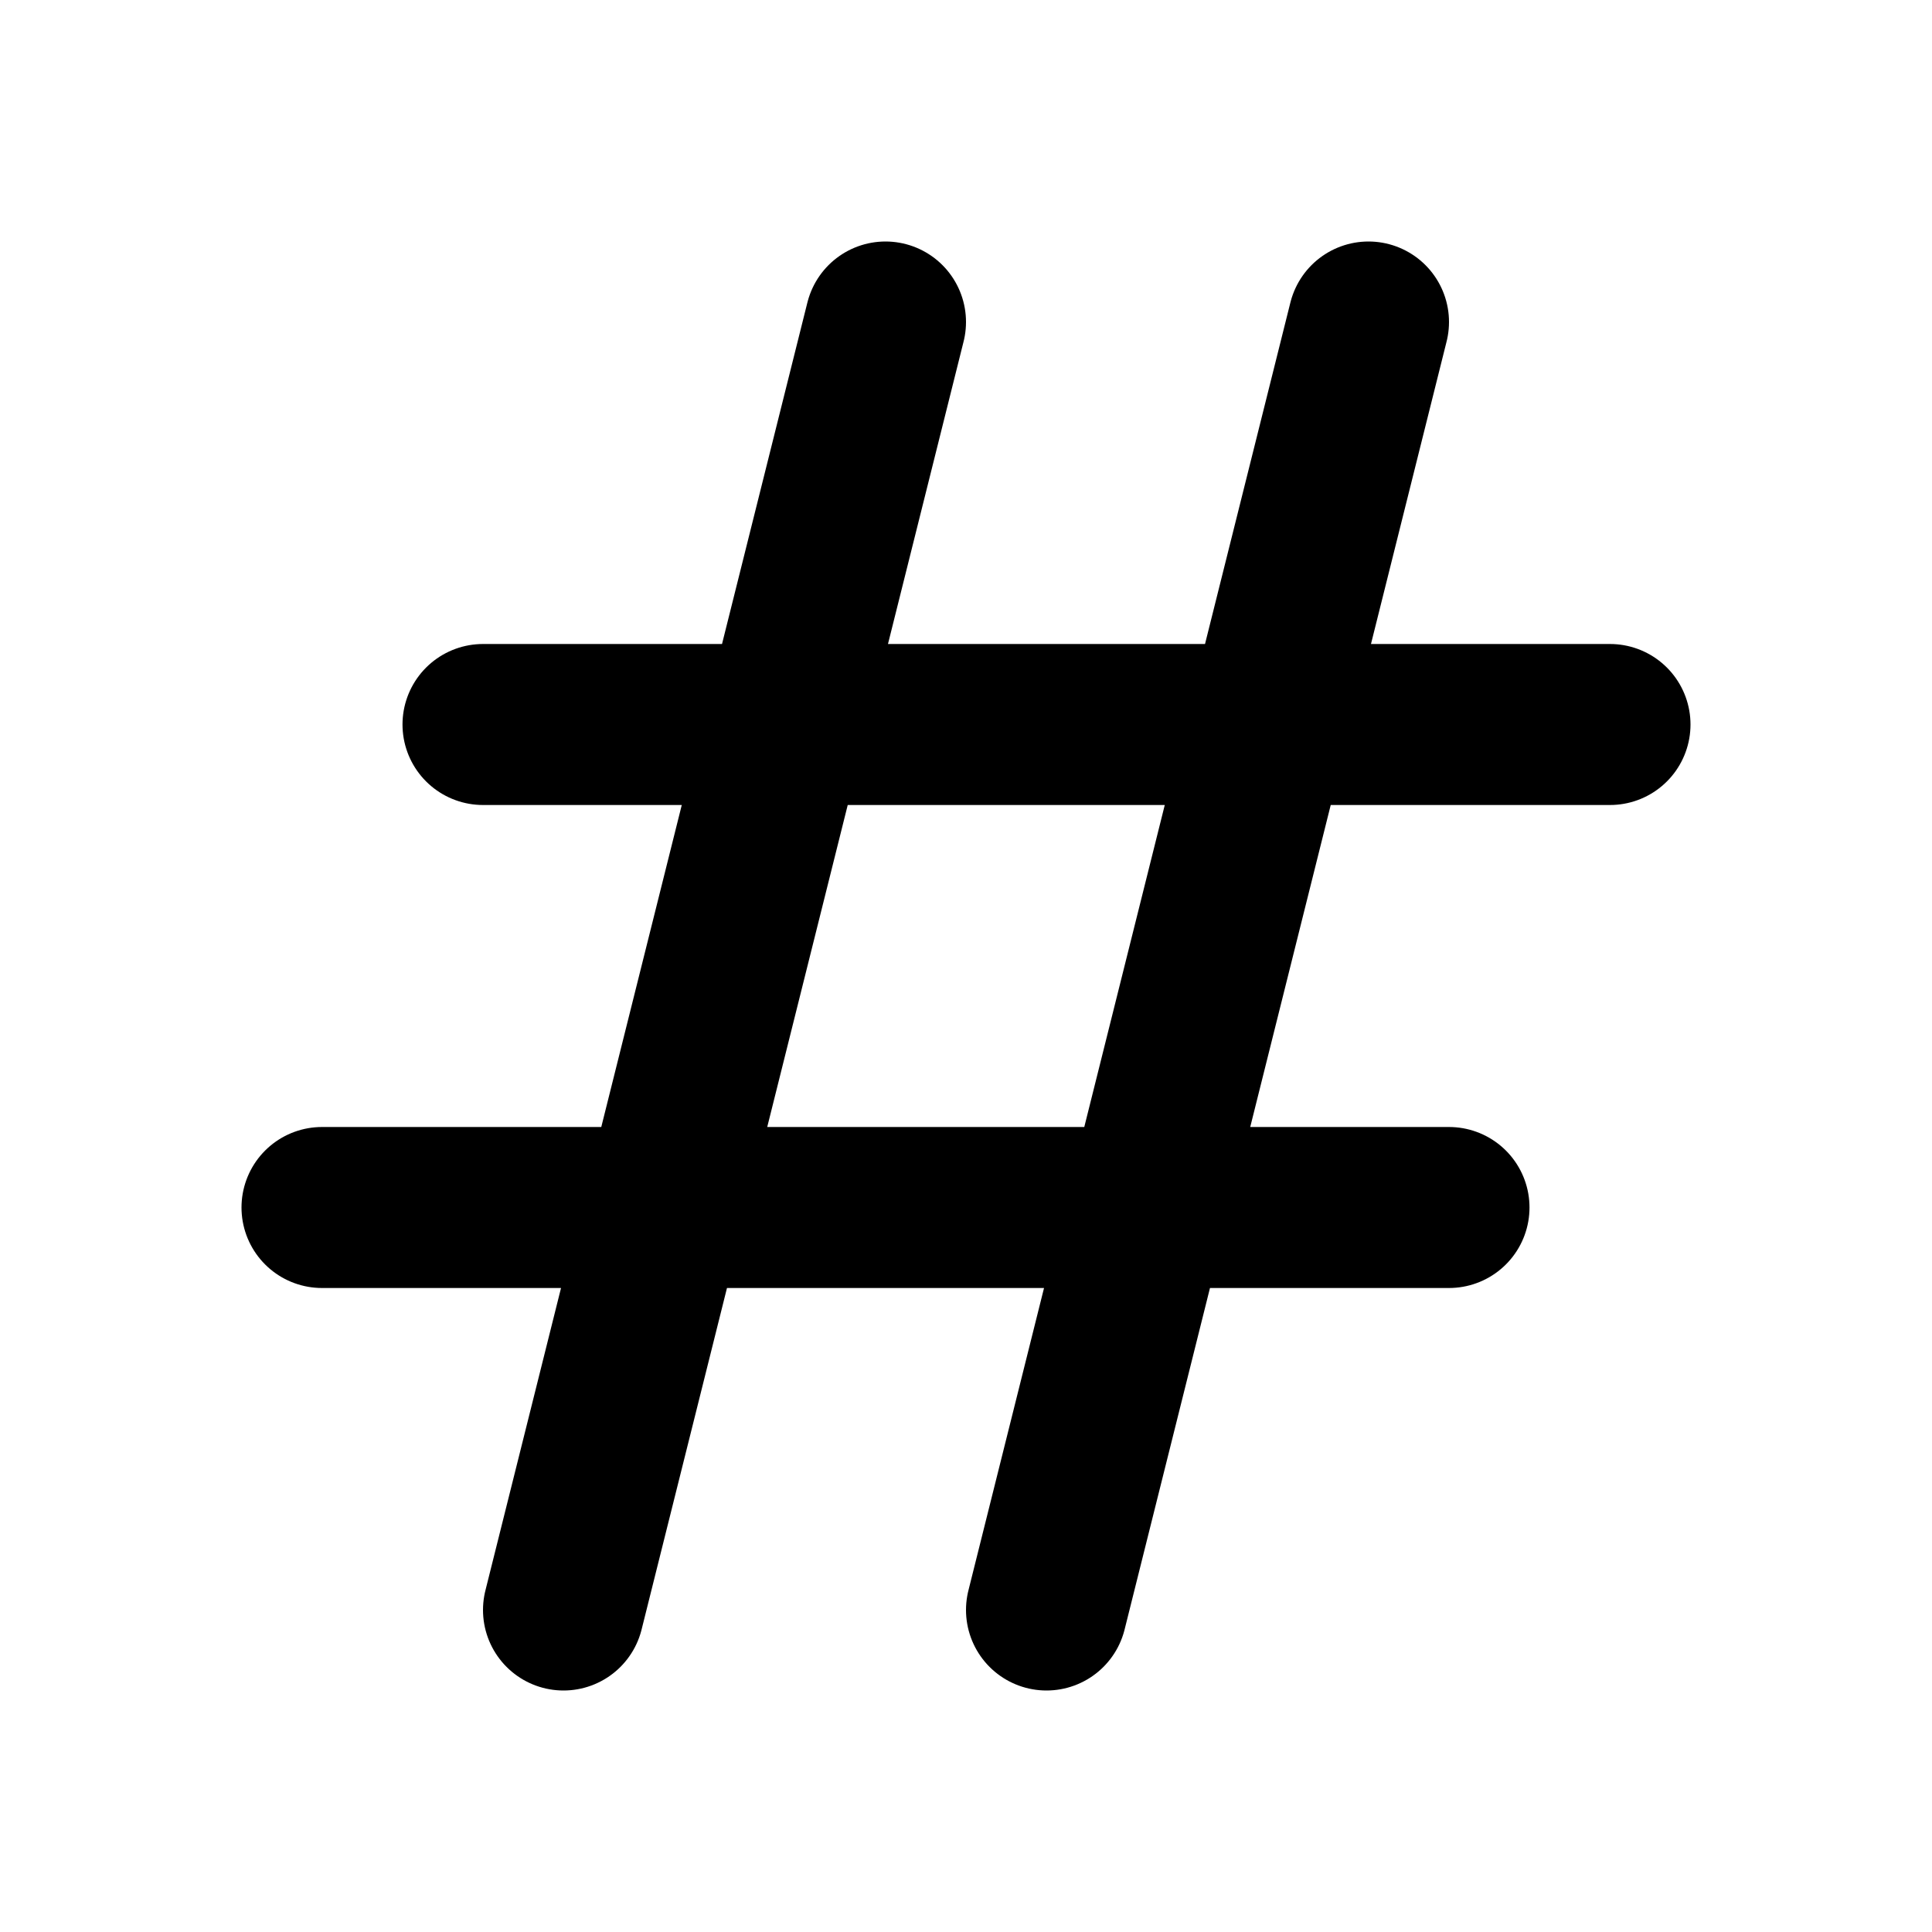
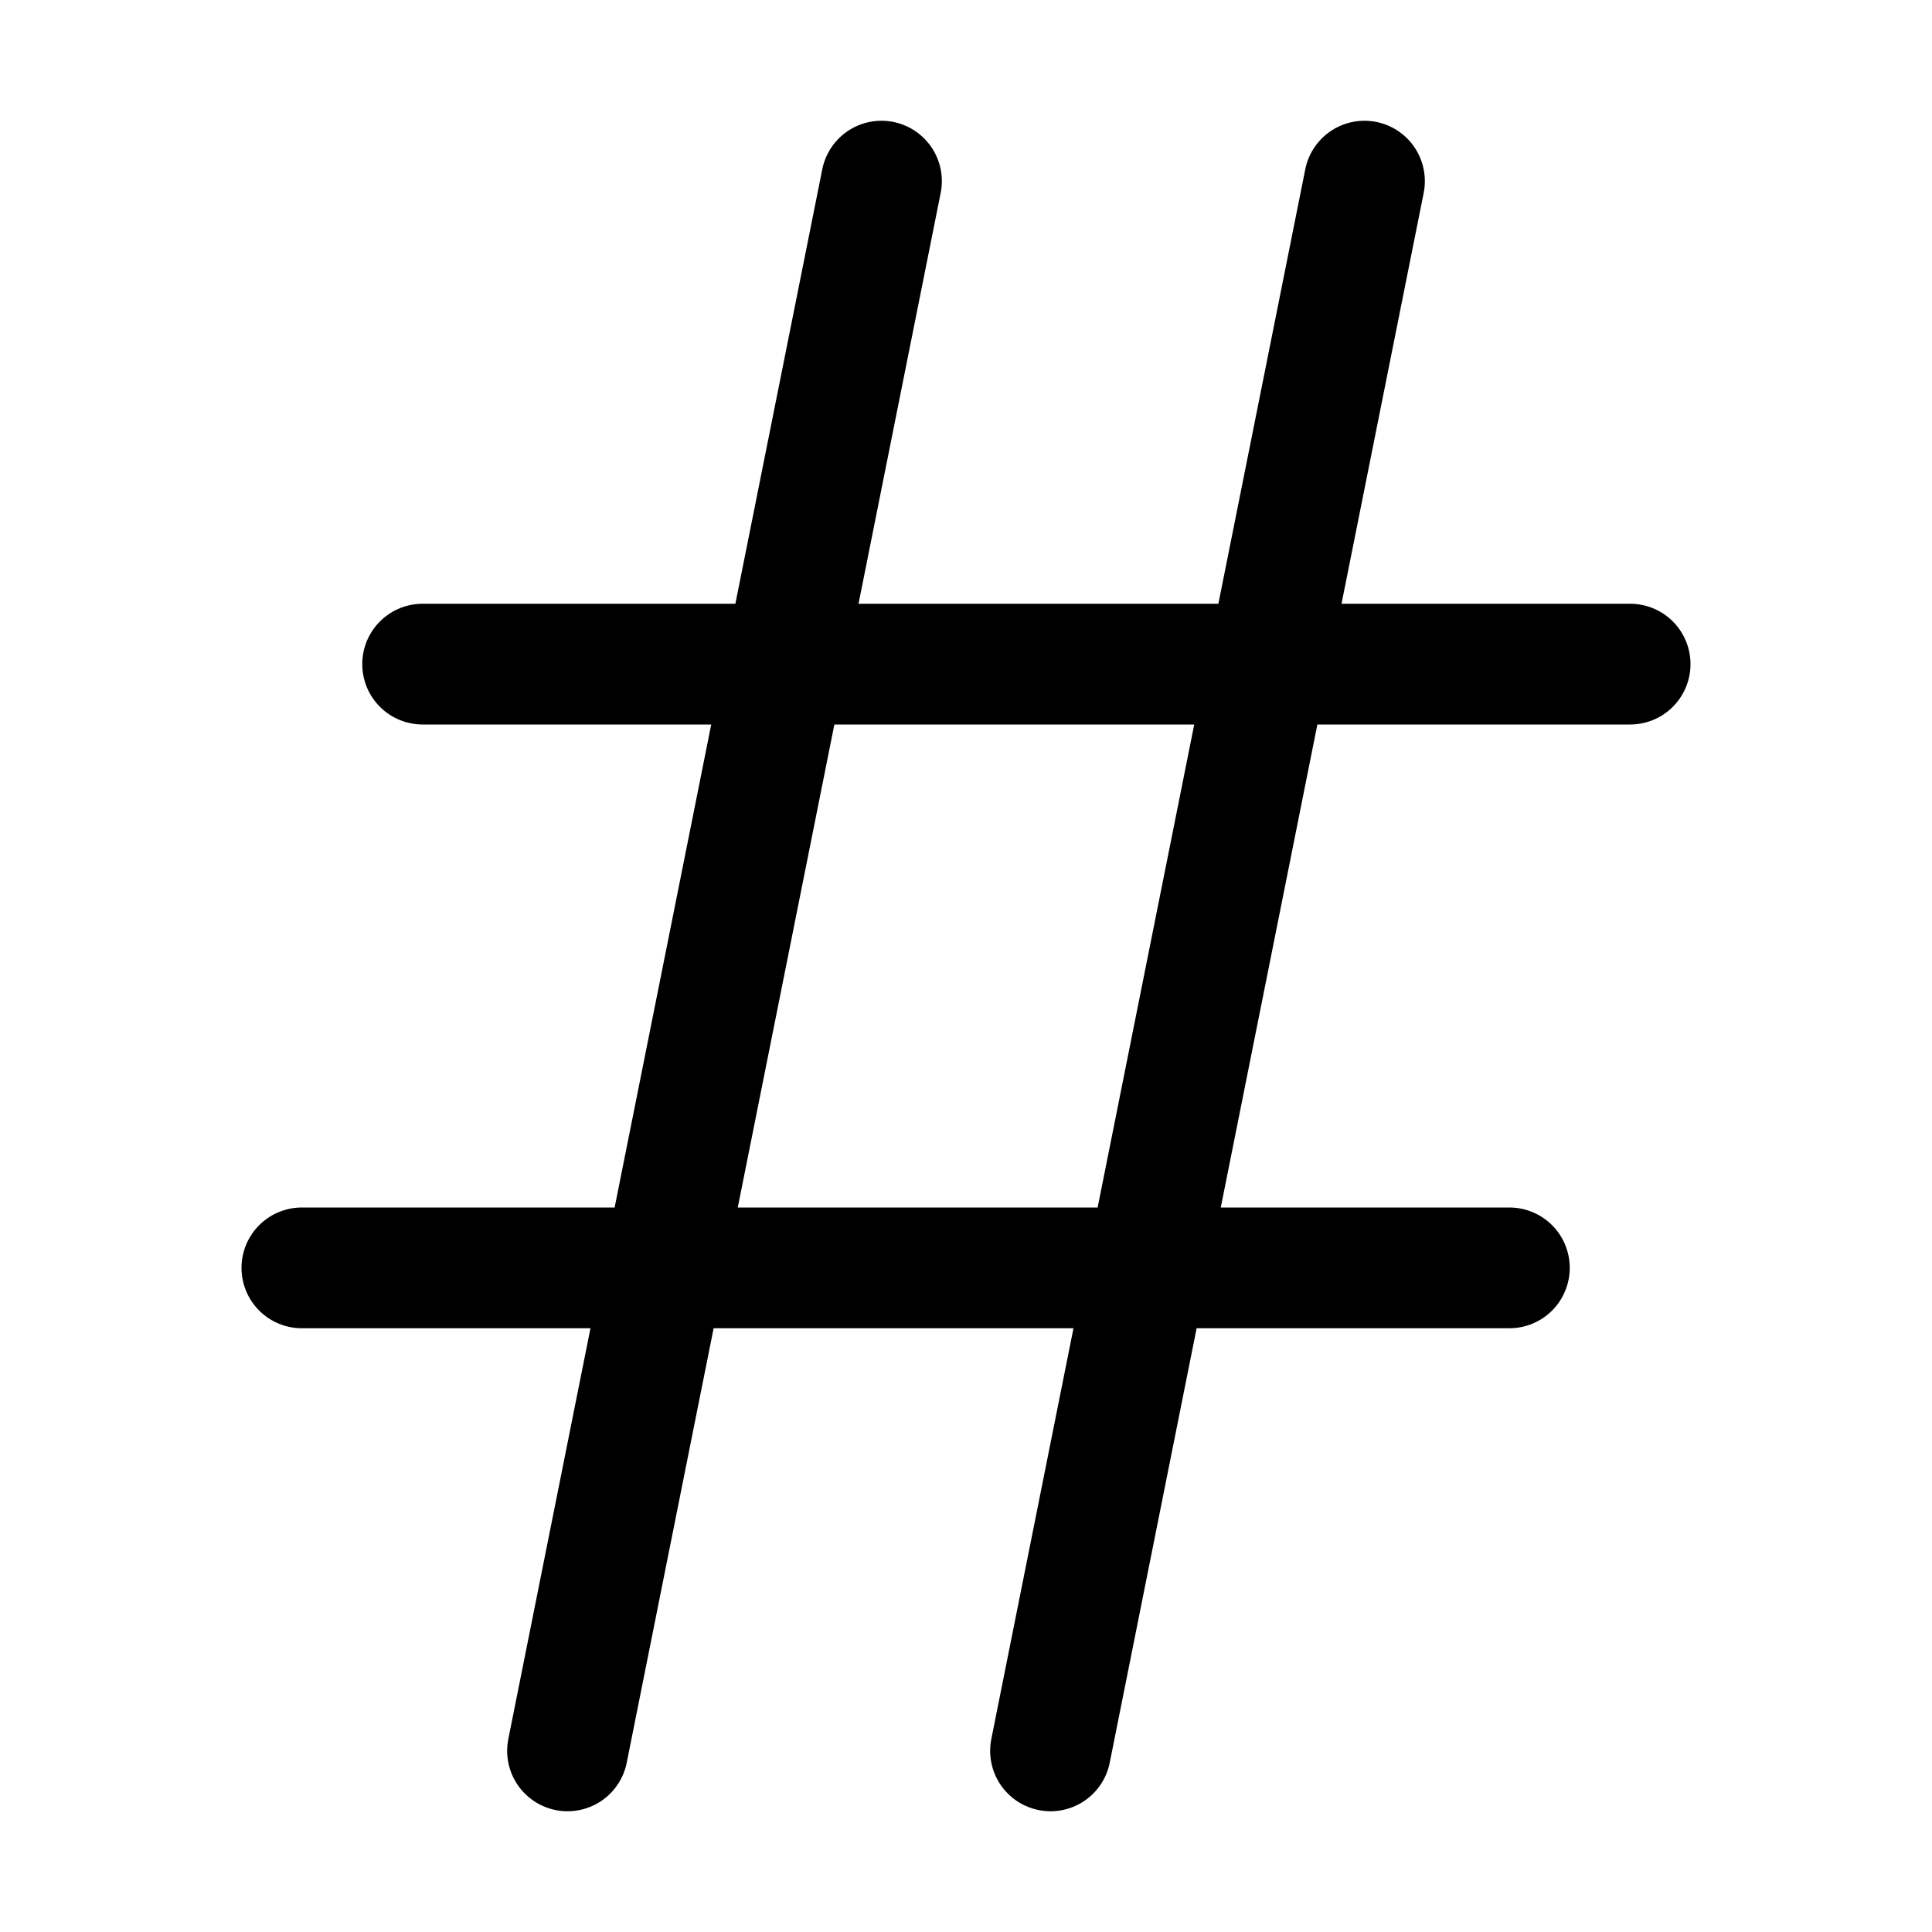
- <svg xmlns="http://www.w3.org/2000/svg" fill="none" viewBox="0 0 24 24" stroke="currentColor">
-   <path stroke-linecap="round" stroke-linejoin="round" stroke-width="2" d="M7 20l4-16m2 16l4-16M6 9h14M4 15h14" />
+ <svg xmlns="http://www.w3.org/2000/svg" fill="none" viewBox="0 0 24 24" stroke-width="1.5" stroke="currentColor" aria-hidden="true">
+   <path stroke-linecap="round" stroke-linejoin="round" d="M5.25 8.25h15m-16.5 7.5h15m-1.8-13.5l-3.9 19.5m-2.1-19.5l-3.9 19.5" />
</svg>
